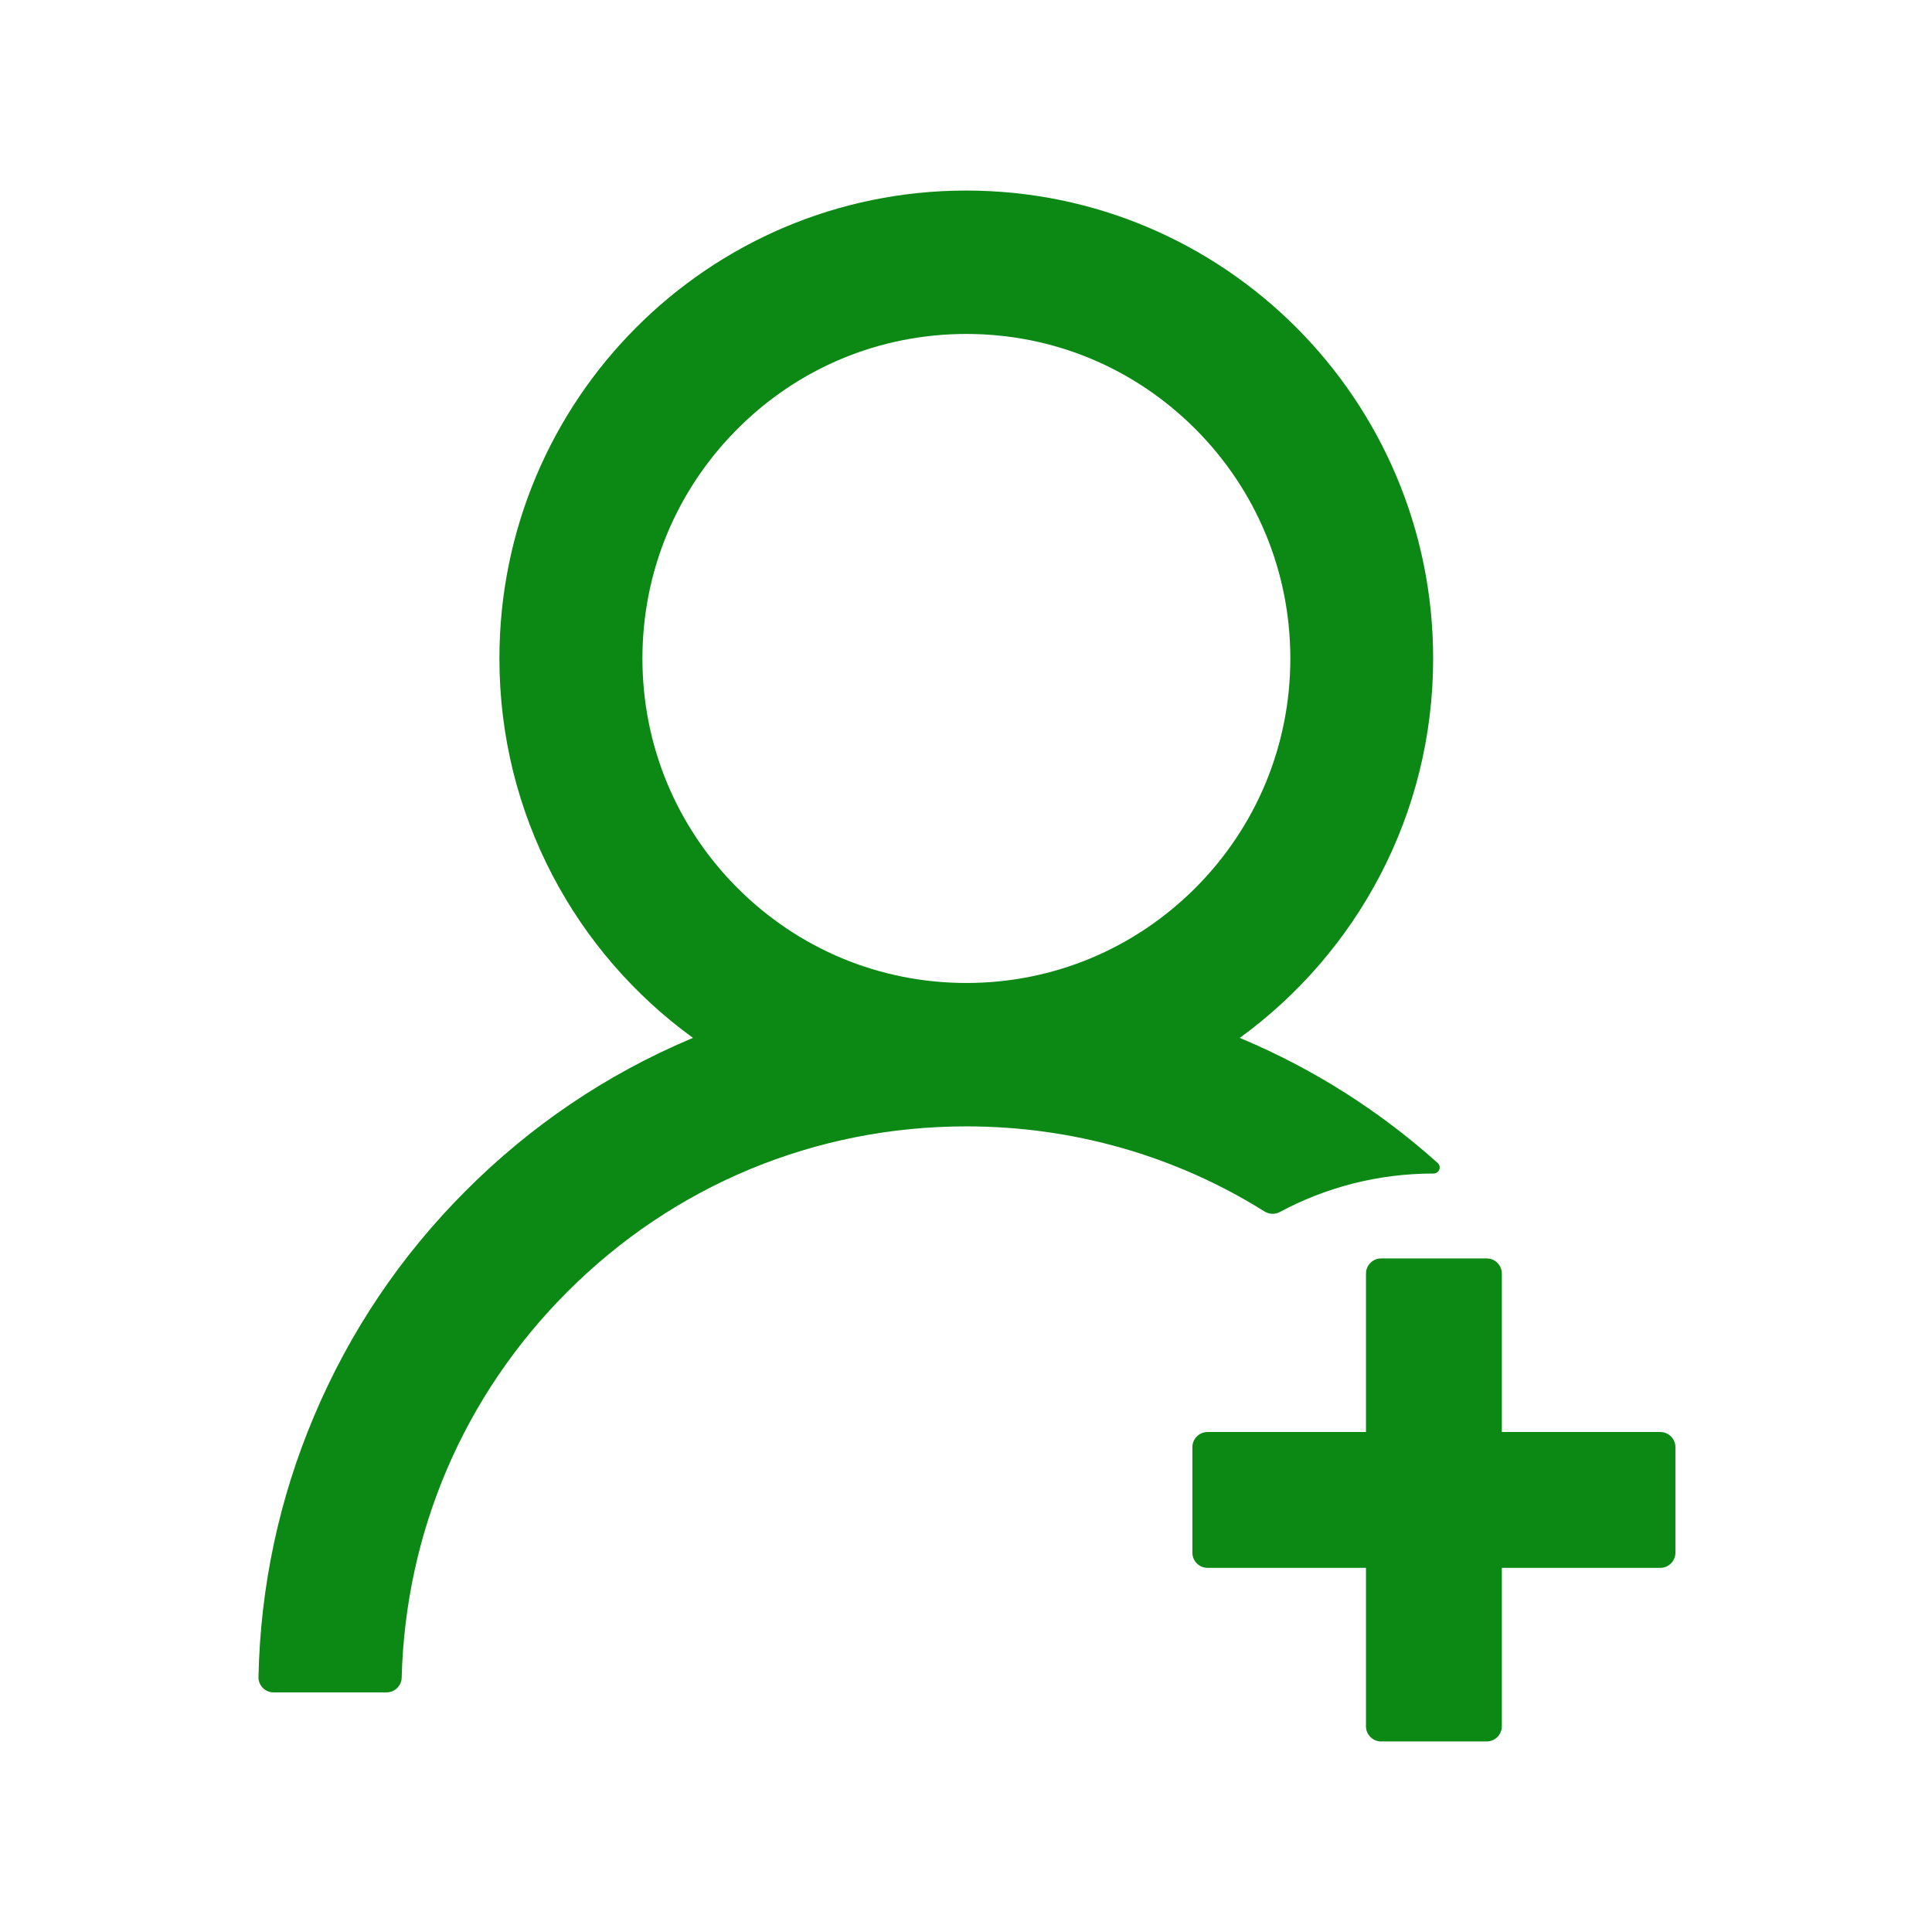
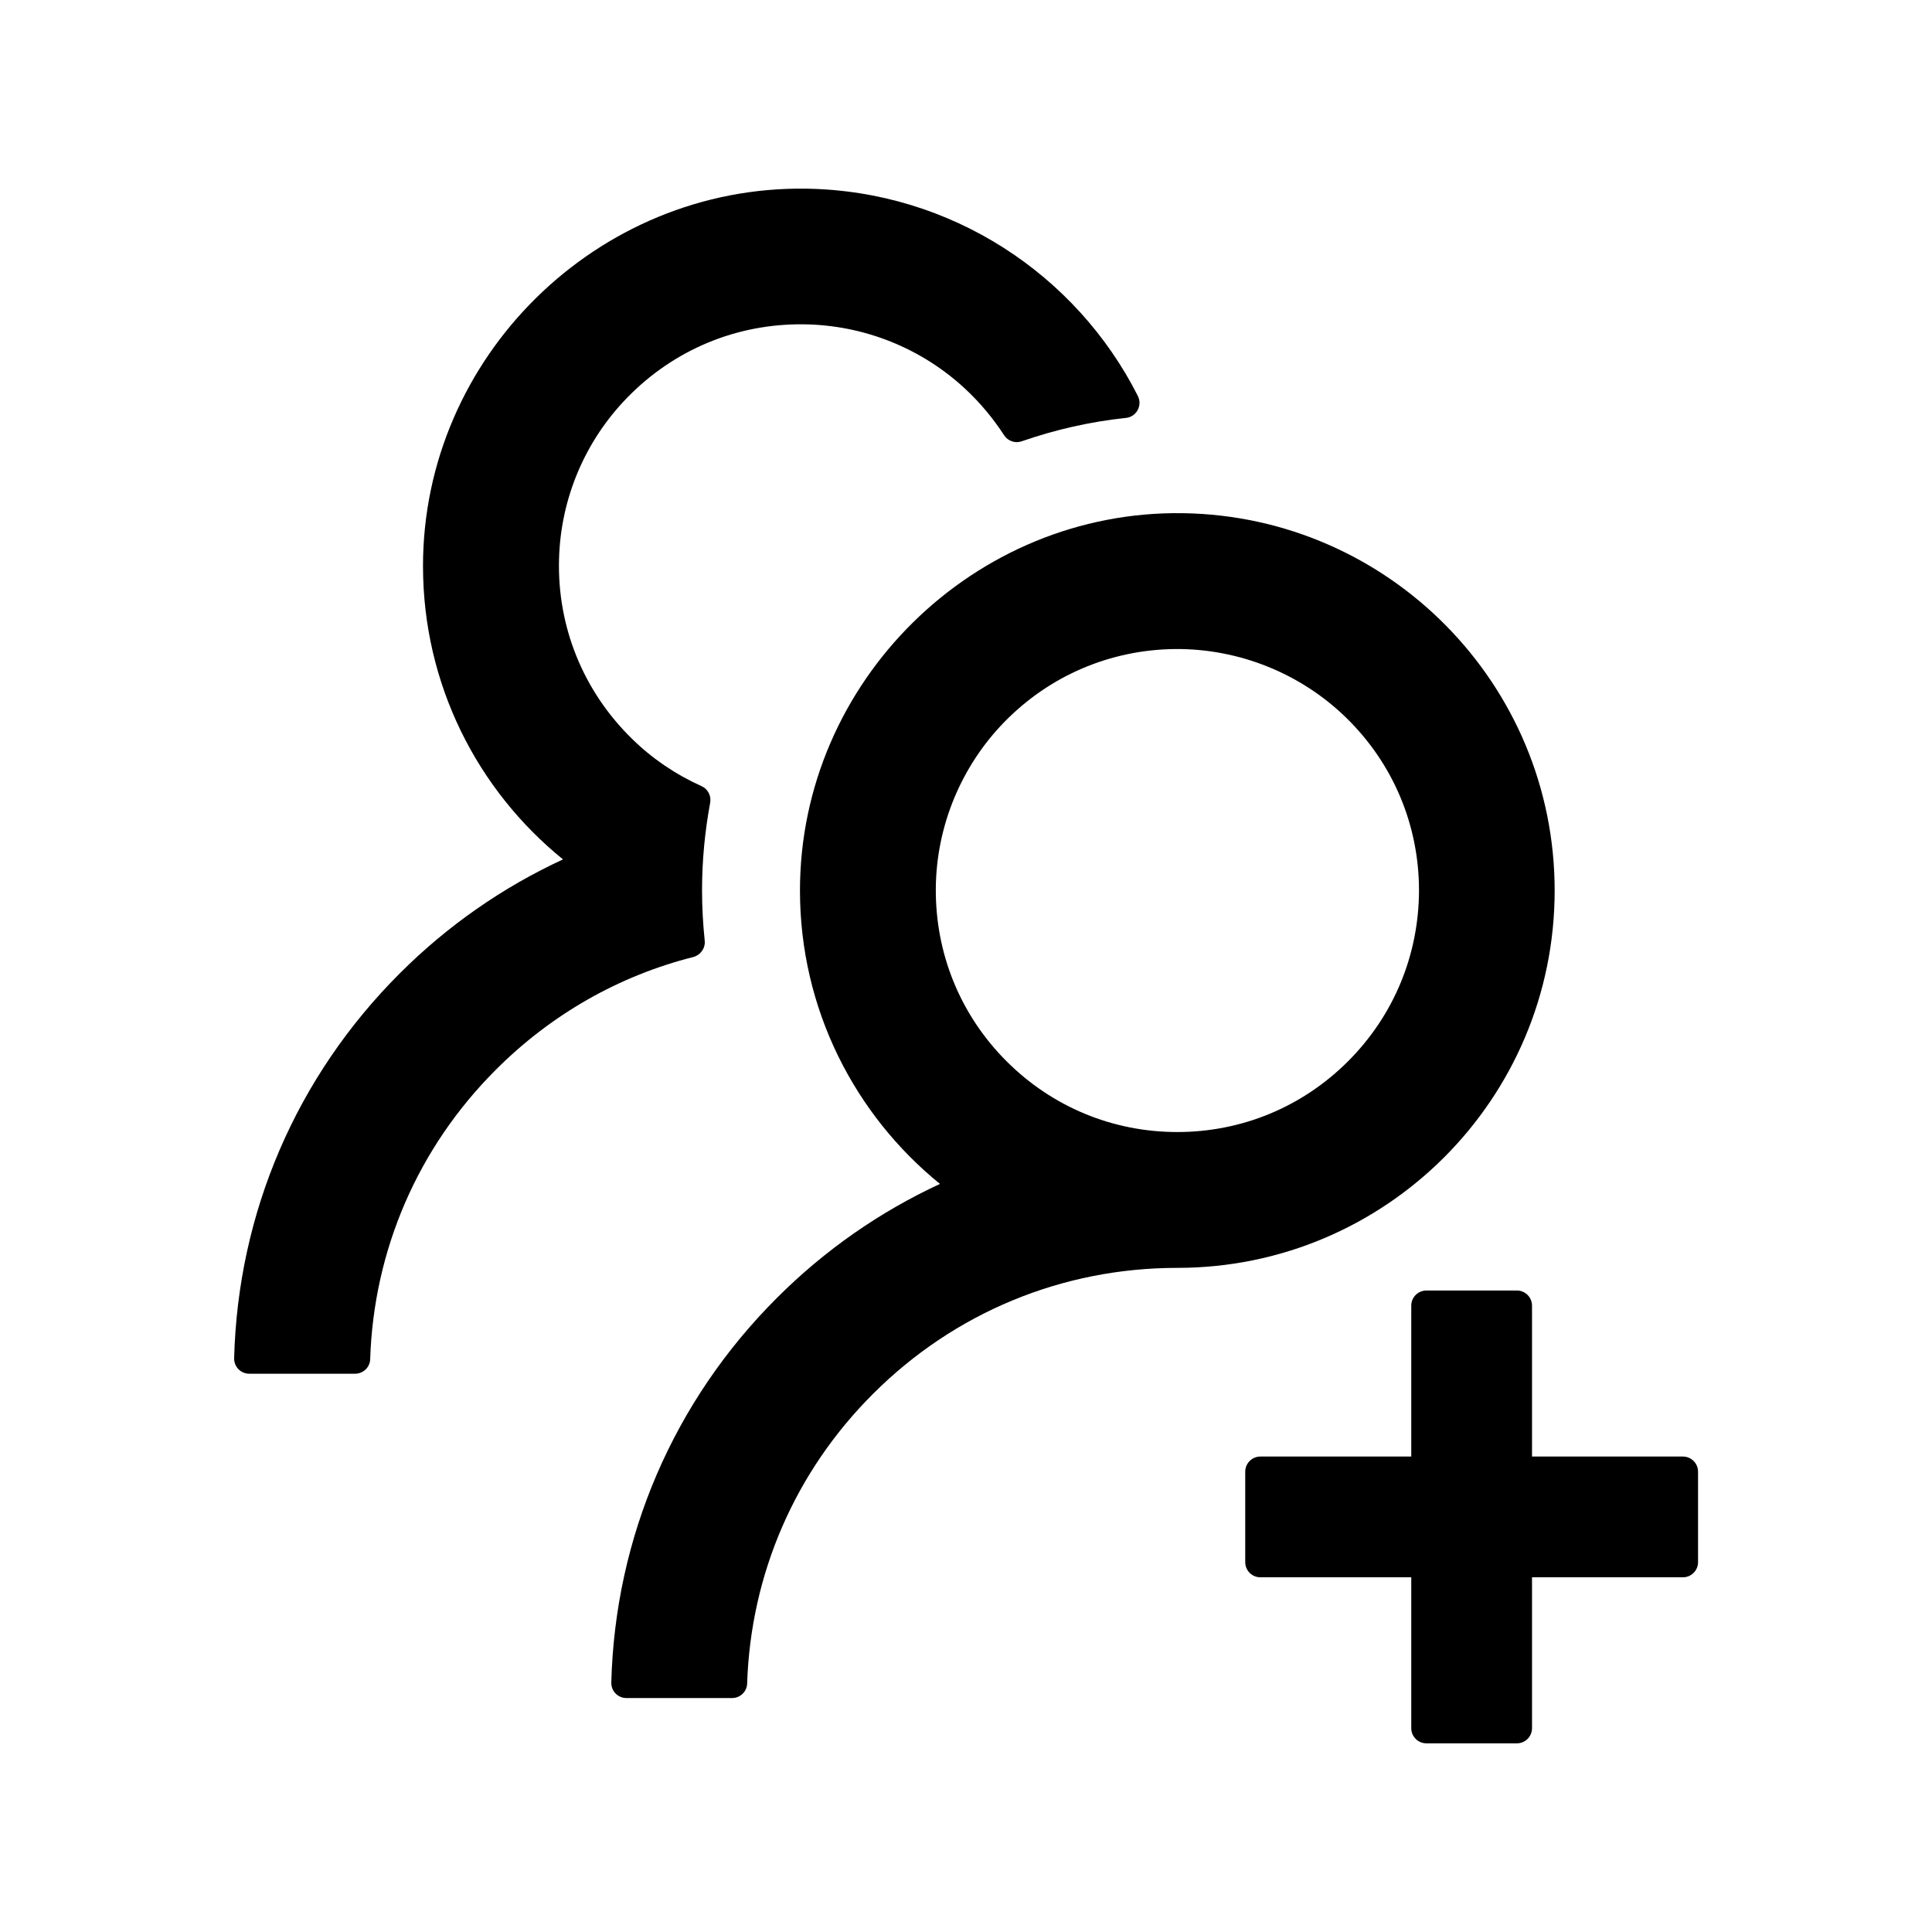
- <svg xmlns="http://www.w3.org/2000/svg" t="1682748175724" class="icon" viewBox="0 0 1024 1024" version="1.1" p-id="8378" width="200" height="200">
-   <path d="M678.3 642.4c24.2-13 51.9-20.4 81.4-20.4h0.1c3 0 4.4-3.6 2.2-5.6-30.8-27.6-65.6-49.7-103.7-65.8-0.4-0.2-0.8-0.3-1.2-0.5C719.2 505 759.6 431.7 759.6 349c0-137-110.8-248-247.5-248S264.7 212 264.7 349c0 82.7 40.4 156 102.6 201.1-0.4 0.2-0.8 0.3-1.2 0.5-44.7 18.9-84.8 46-119.3 80.6-34.5 34.5-61.5 74.7-80.4 119.5C147.9 794.5 138 841 137 888.8c-0.1 4.5 3.5 8.2 8 8.2h59.9c4.3 0 7.9-3.5 8-7.8 2-77.2 32.9-149.5 87.6-204.3C357 628.2 432.2 597 512.2 597c56.7 0 111.1 15.7 158 45.1 2.5 1.5 5.5 1.7 8.1 0.3zM512.2 521c-45.8 0-88.9-17.9-121.4-50.4-32.4-32.5-50.3-75.7-50.3-121.6 0-45.9 17.9-89.1 50.3-121.6S466.3 177 512.2 177s88.9 17.9 121.4 50.4c32.4 32.5 50.3 75.7 50.3 121.6 0 45.9-17.9 89.1-50.3 121.6C601.1 503.1 558 521 512.2 521zM880 759h-84v-84c0-4.4-3.6-8-8-8h-56c-4.4 0-8 3.6-8 8v84h-84c-4.4 0-8 3.6-8 8v56c0 4.4 3.6 8 8 8h84v84c0 4.4 3.6 8 8 8h56c4.4 0 8-3.6 8-8v-84h84c4.4 0 8-3.6 8-8v-56c0-4.4-3.6-8-8-8z" p-id="8379" fill="#0c8814" />
+ <svg xmlns="http://www.w3.org/2000/svg" t="1683299772518" class="icon" viewBox="0 0 1024 1024" version="1.1" p-id="8378" width="200" height="200">
+   <path d="M892 772h-80v-80c0-4.4-3.6-8-8-8h-48c-4.4 0-8 3.6-8 8v80h-80c-4.4 0-8 3.6-8 8v48c0 4.4 3.6 8 8 8h80v80c0 4.4 3.6 8 8 8h48c4.4 0 8-3.6 8-8v-80h80c4.4 0 8-3.6 8-8v-48c0-4.4-3.6-8-8-8zM373.5 498.4c-0.9-8.7-1.4-17.5-1.4-26.4 0-15.9 1.5-31.4 4.3-46.5 0.7-3.6-1.2-7.3-4.5-8.8-13.6-6.1-26.1-14.5-36.9-25.1-25.8-25.2-39.7-59.3-38.7-95.4 0.9-32.1 13.8-62.6 36.3-85.6 24.7-25.3 57.9-39.1 93.2-38.7 31.9 0.3 62.7 12.6 86 34.4 7.9 7.4 14.7 15.6 20.4 24.4 2 3.1 5.9 4.4 9.3 3.2 17.6-6.1 36.2-10.4 55.3-12.4 5.6-0.6 8.8-6.6 6.3-11.6-32.5-64.3-98.9-108.7-175.7-109.9-110.8-1.7-203.2 89.2-203.2 200 0 62.8 28.9 118.8 74.2 155.5-31.8 14.7-61.1 35-86.5 60.4-54.8 54.7-85.8 126.9-87.8 204-0.1 4.5 3.5 8.2 8 8.2h56.1c4.3 0 7.9-3.4 8-7.7 1.9-58 25.4-112.3 66.7-153.5 29.4-29.4 65.4-49.8 104.7-59.7 3.8-1.1 6.4-4.8 5.9-8.8z" p-id="8379" />
+   <path d="M824 472c0-109.4-87.9-198.3-196.9-200C516.3 270.3 424 361.2 424 472c0 62.8 29 118.8 74.2 155.5-31.7 14.7-60.9 34.9-86.4 60.4C357 742.6 326 814.8 324 891.8c-0.1 4.5 3.5 8.2 8 8.2h56c4.3 0 7.9-3.4 8-7.7 1.9-58 25.4-112.3 66.7-153.5C505.8 695.7 563 672 624 672c110.4 0 200-89.5 200-200z m-109.5 90.5C690.3 586.7 658.2 600 624 600s-66.3-13.3-90.5-37.5C509 538 495.7 505.4 496 470.7c0.3-32.8 13.4-64.5 36.3-88 24-24.6 56.1-38.3 90.4-38.7 33.9-0.3 66.8 12.9 91 36.6 24.8 24.3 38.4 56.8 38.4 91.4-0.1 34.2-13.4 66.3-37.6 90.5z" p-id="8380" />
</svg>
